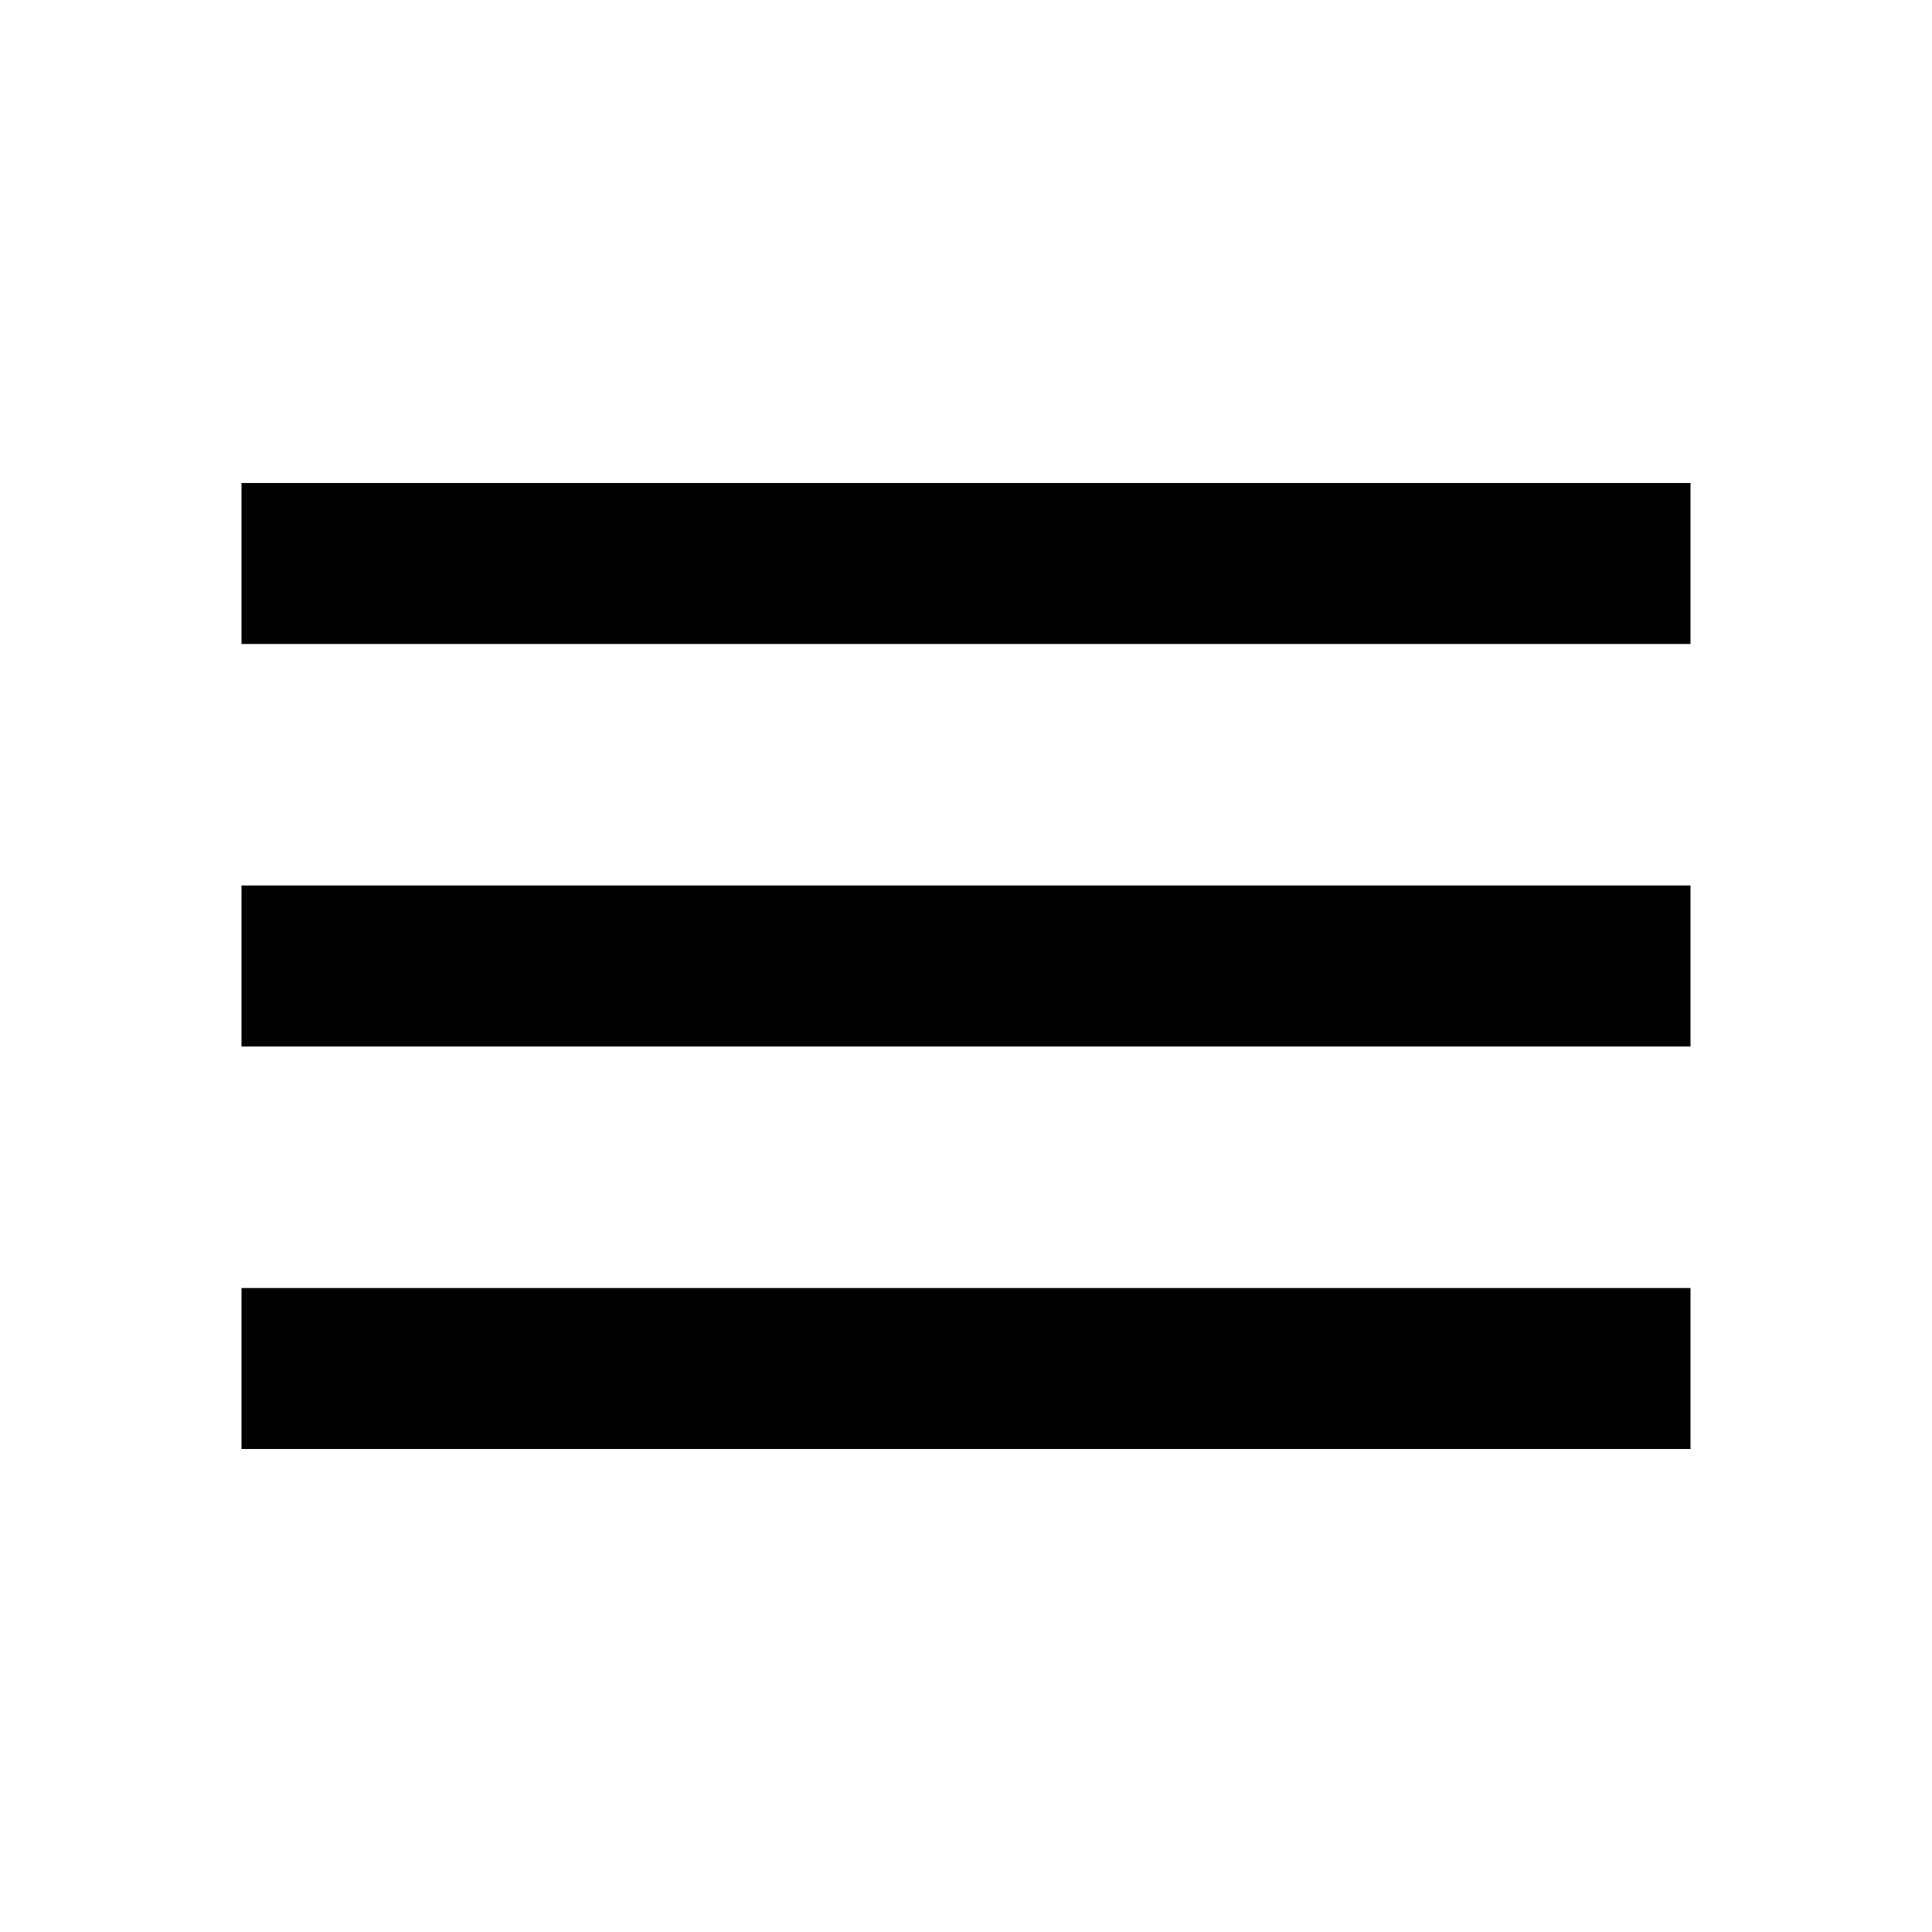
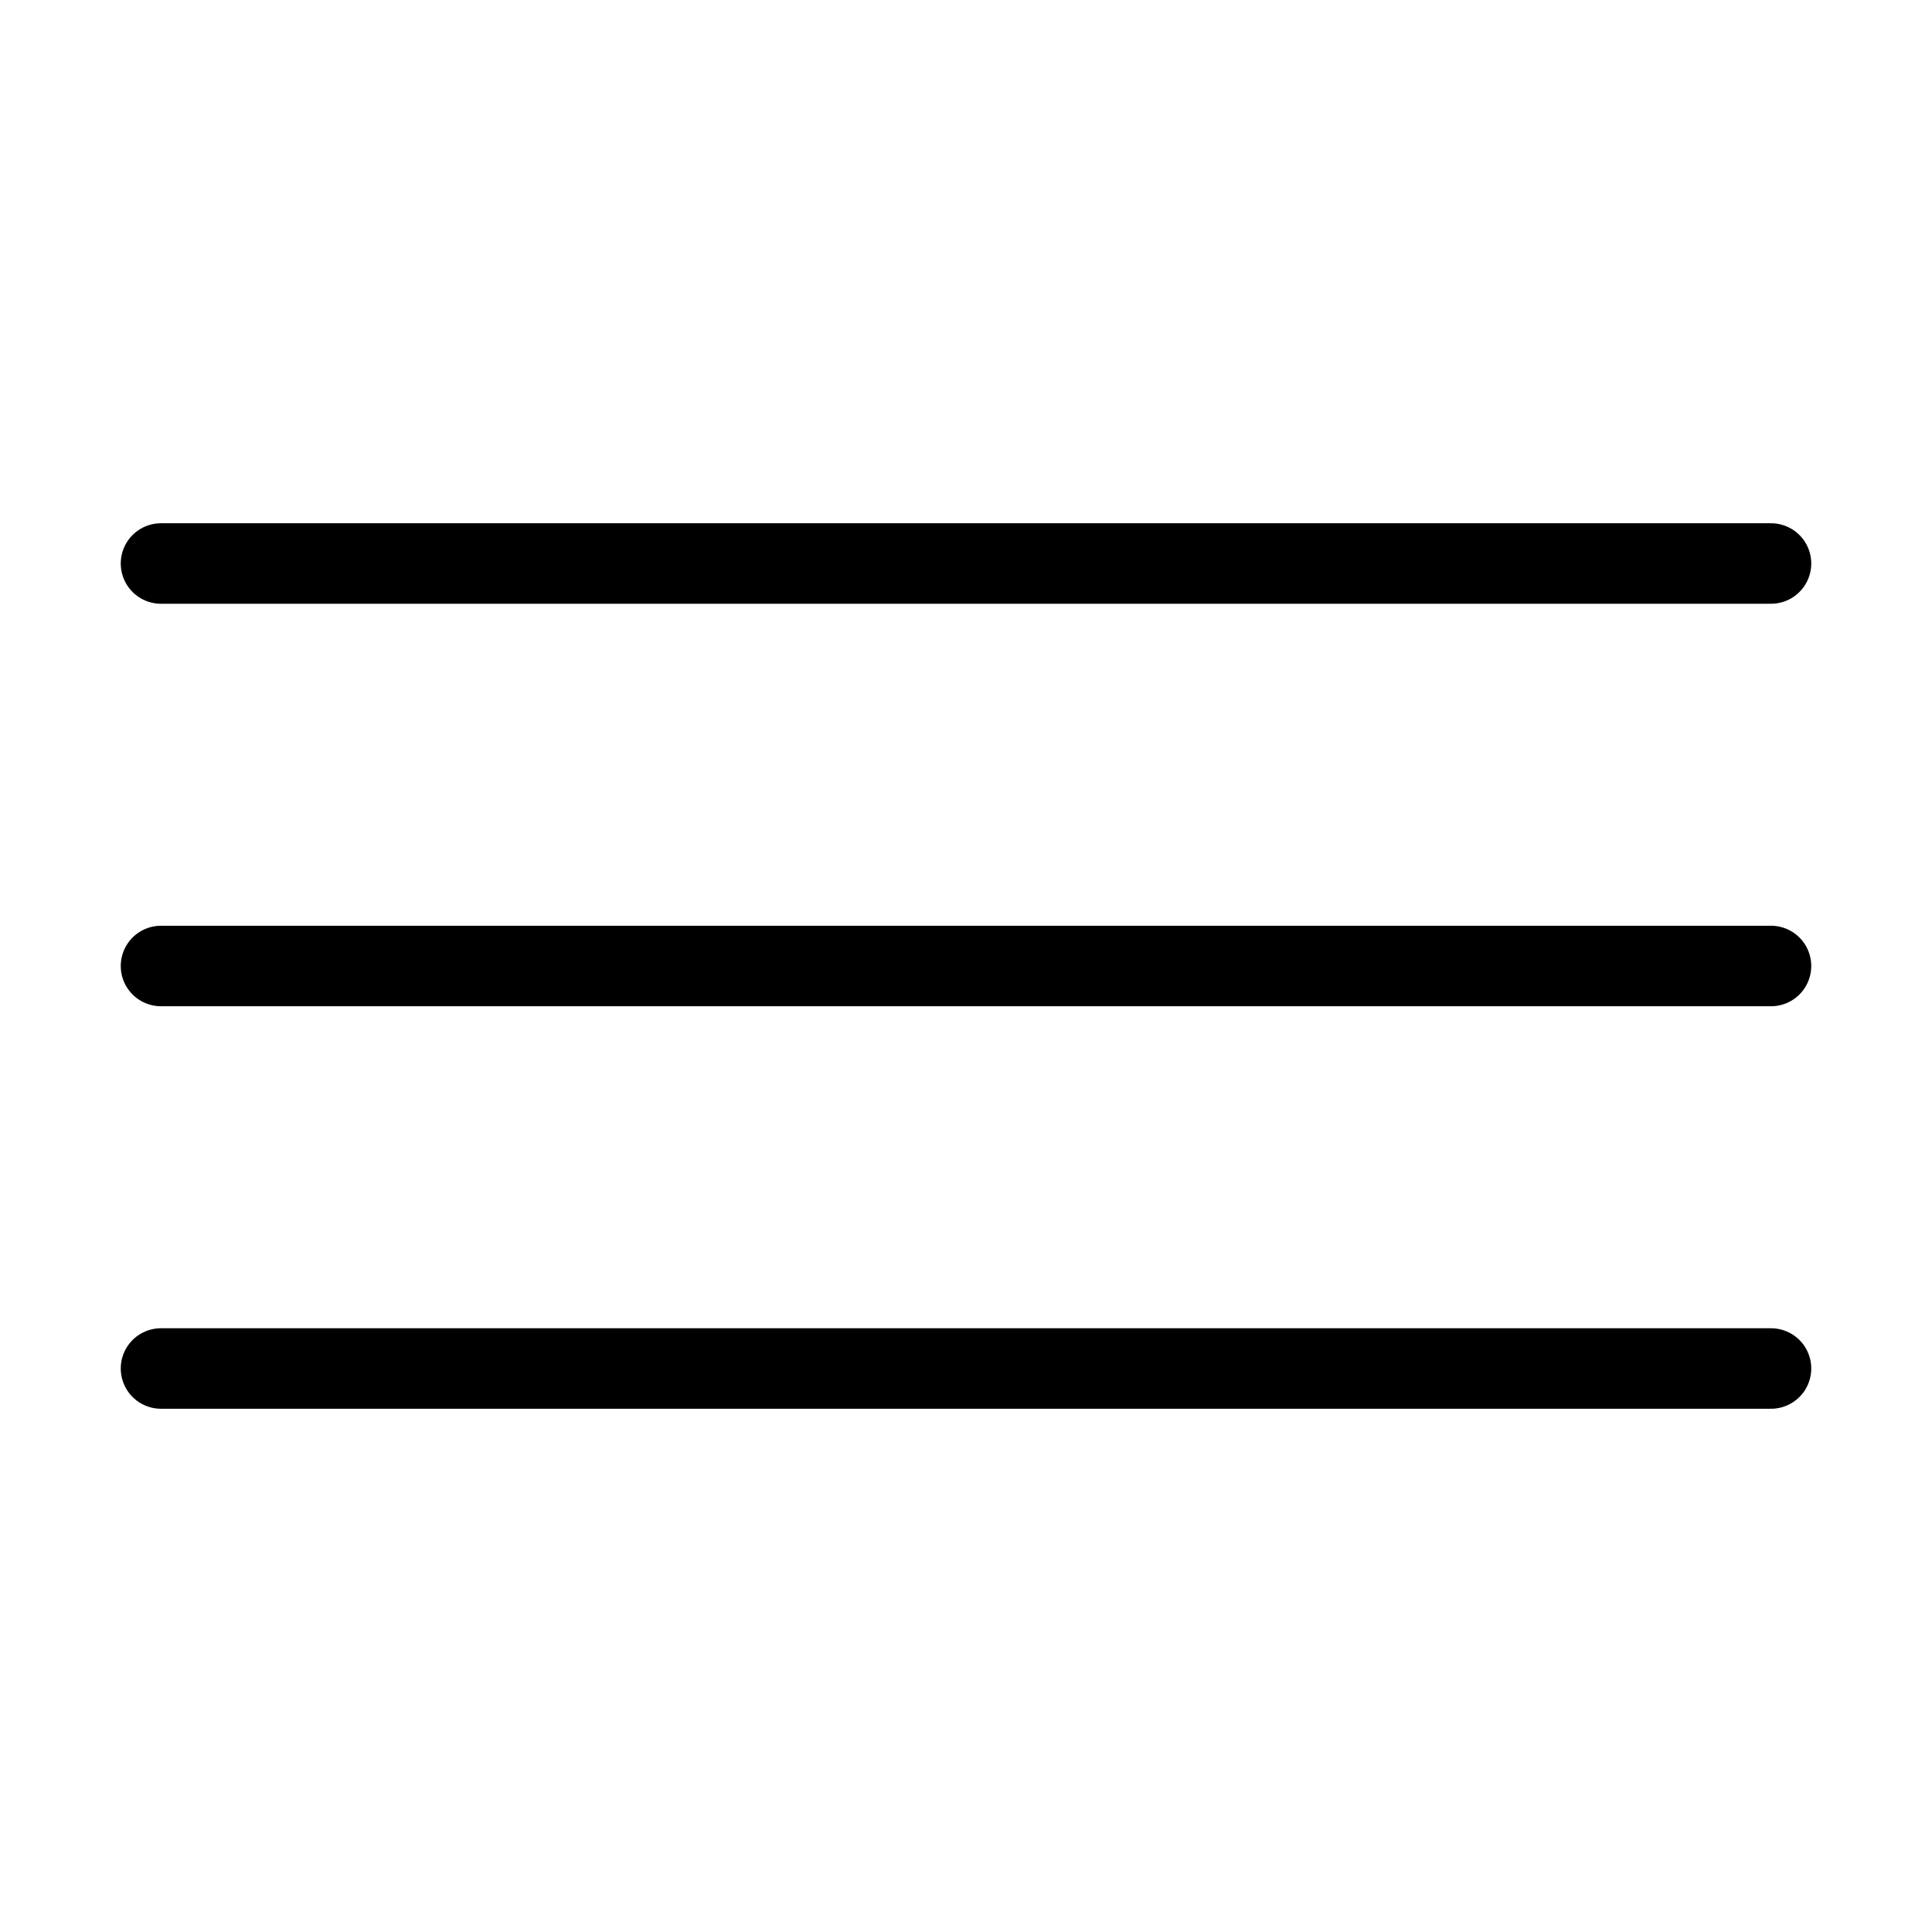
- <svg xmlns="http://www.w3.org/2000/svg" width="40" height="40" viewBox="0 0 40 40" fill="none">
-   <path d="M5 30H35V26.667H5V30ZM5 21.667H35V18.333H5V21.667ZM5 10V13.333H35V10H5Z" fill="black" />
+ <svg xmlns="http://www.w3.org/2000/svg" viewBox="0 0 24 24" fill="none">
+   <path d="M2 7H22" stroke="black" stroke-linecap="round" />
+   <path d="M2 12H22" stroke="black" stroke-linecap="round" />
+   <path d="M2 17H22" stroke="black" stroke-linecap="round" />
</svg>
